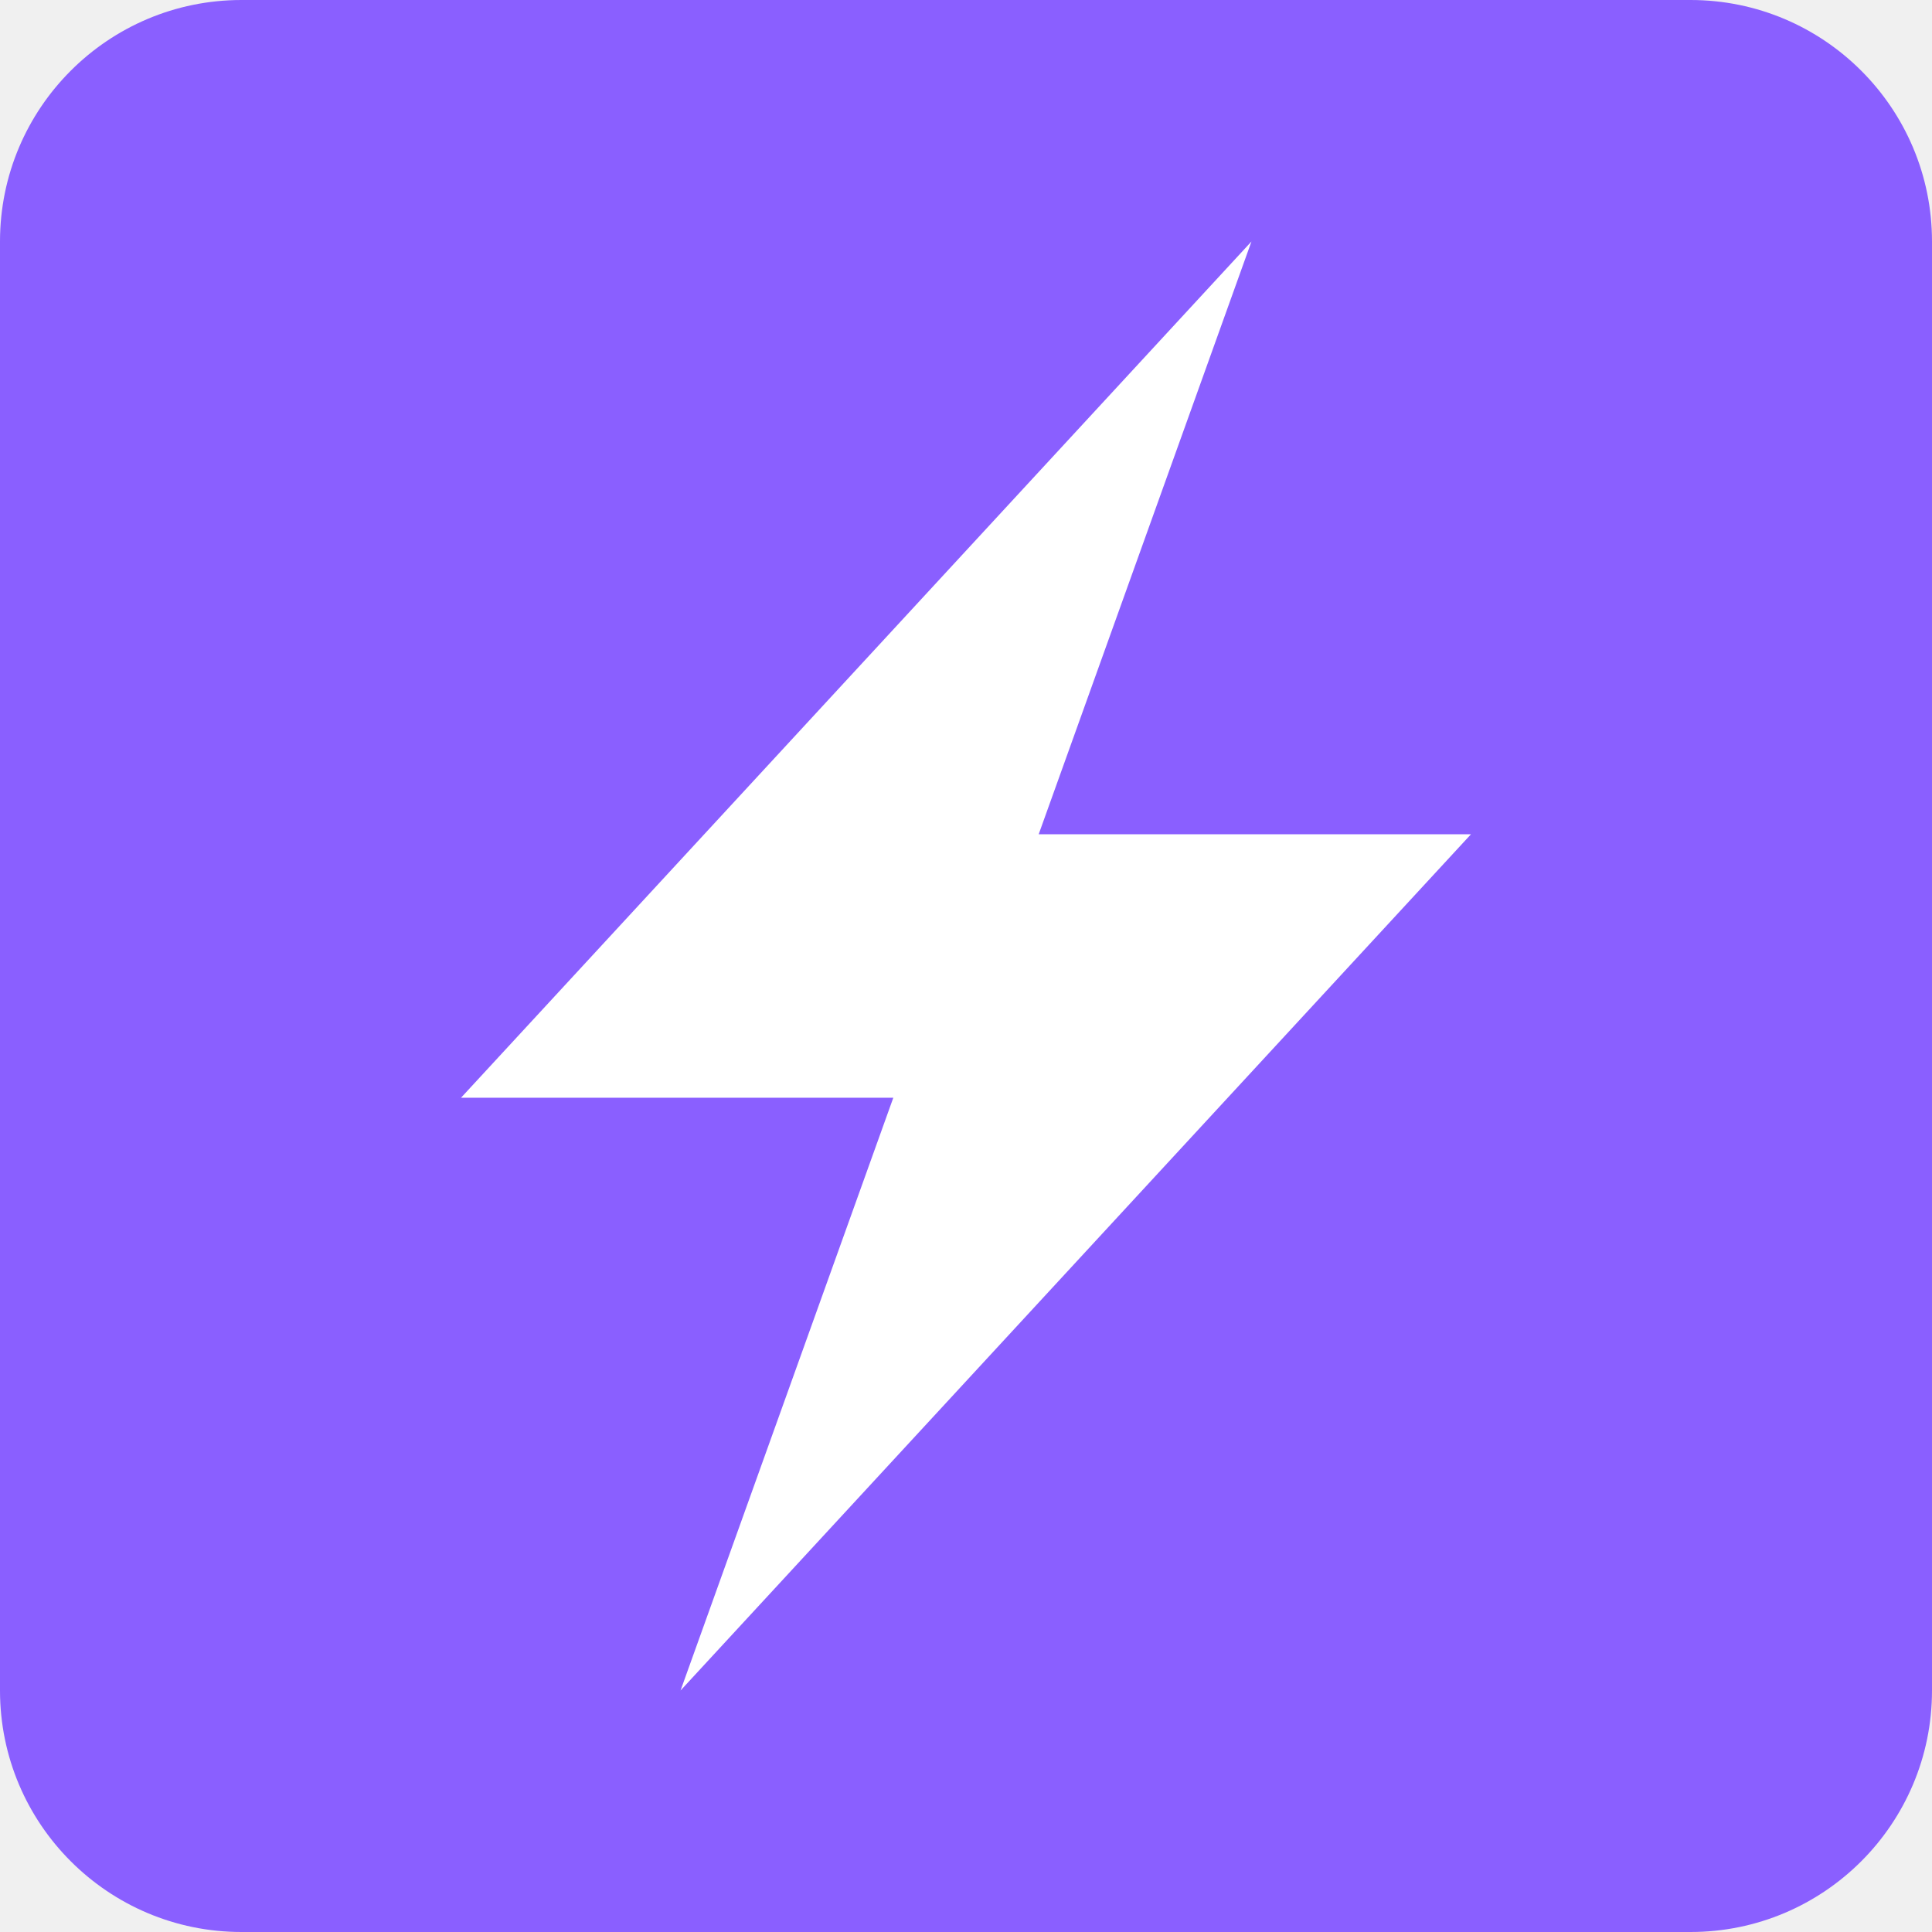
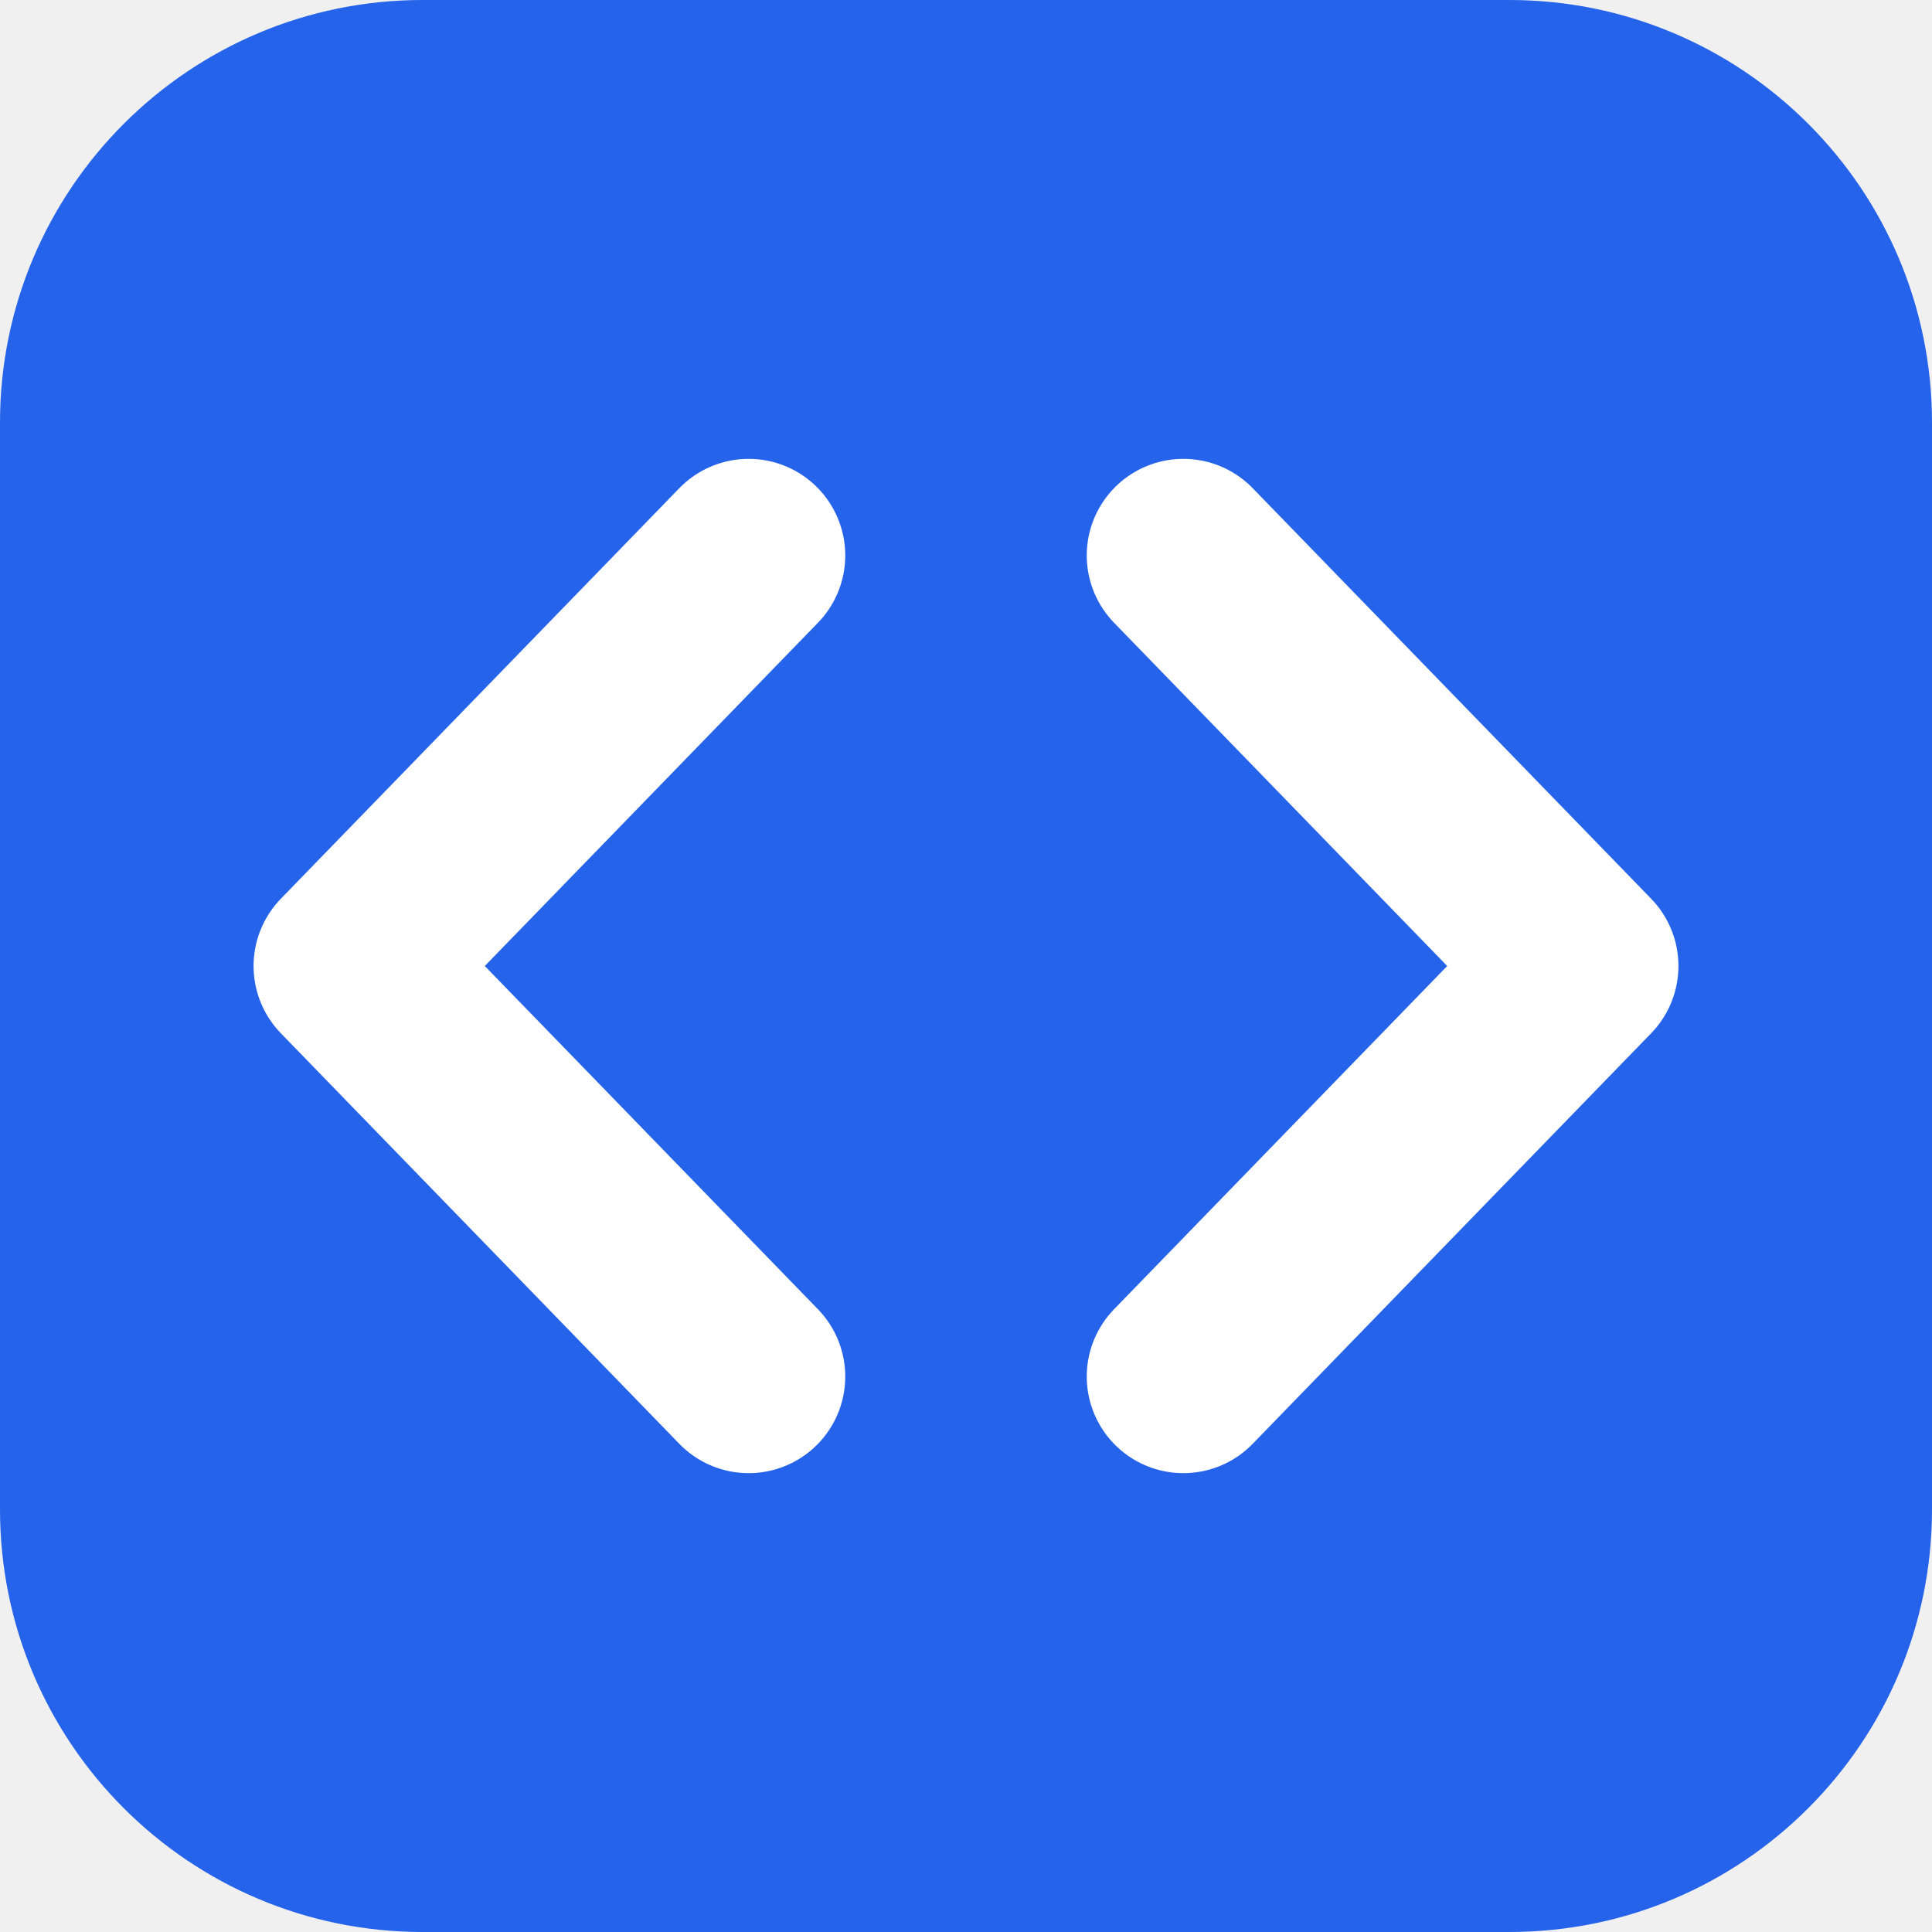
<svg xmlns="http://www.w3.org/2000/svg" viewBox="0 0 16 16" width="16" height="16">
-   <rect width="16" height="16" rx="2" fill="#8A5FFF" />
-   <path d="M7.398 9.091h-3.58L10.364 2 8.602 6.909h3.58L5.636 14l1.762-4.909Z" fill="#fff" />
+   <rect width="16" height="16" rx="3.5" fill="#2563EB" />
+   <path d="M6.2 4.6 2.9 8l3.3 3.4M9.8 4.6 13.1 8l-3.3 3.4" fill="none" stroke="#fff" stroke-width="1.6" stroke-linecap="round" stroke-linejoin="round" />
</svg>
